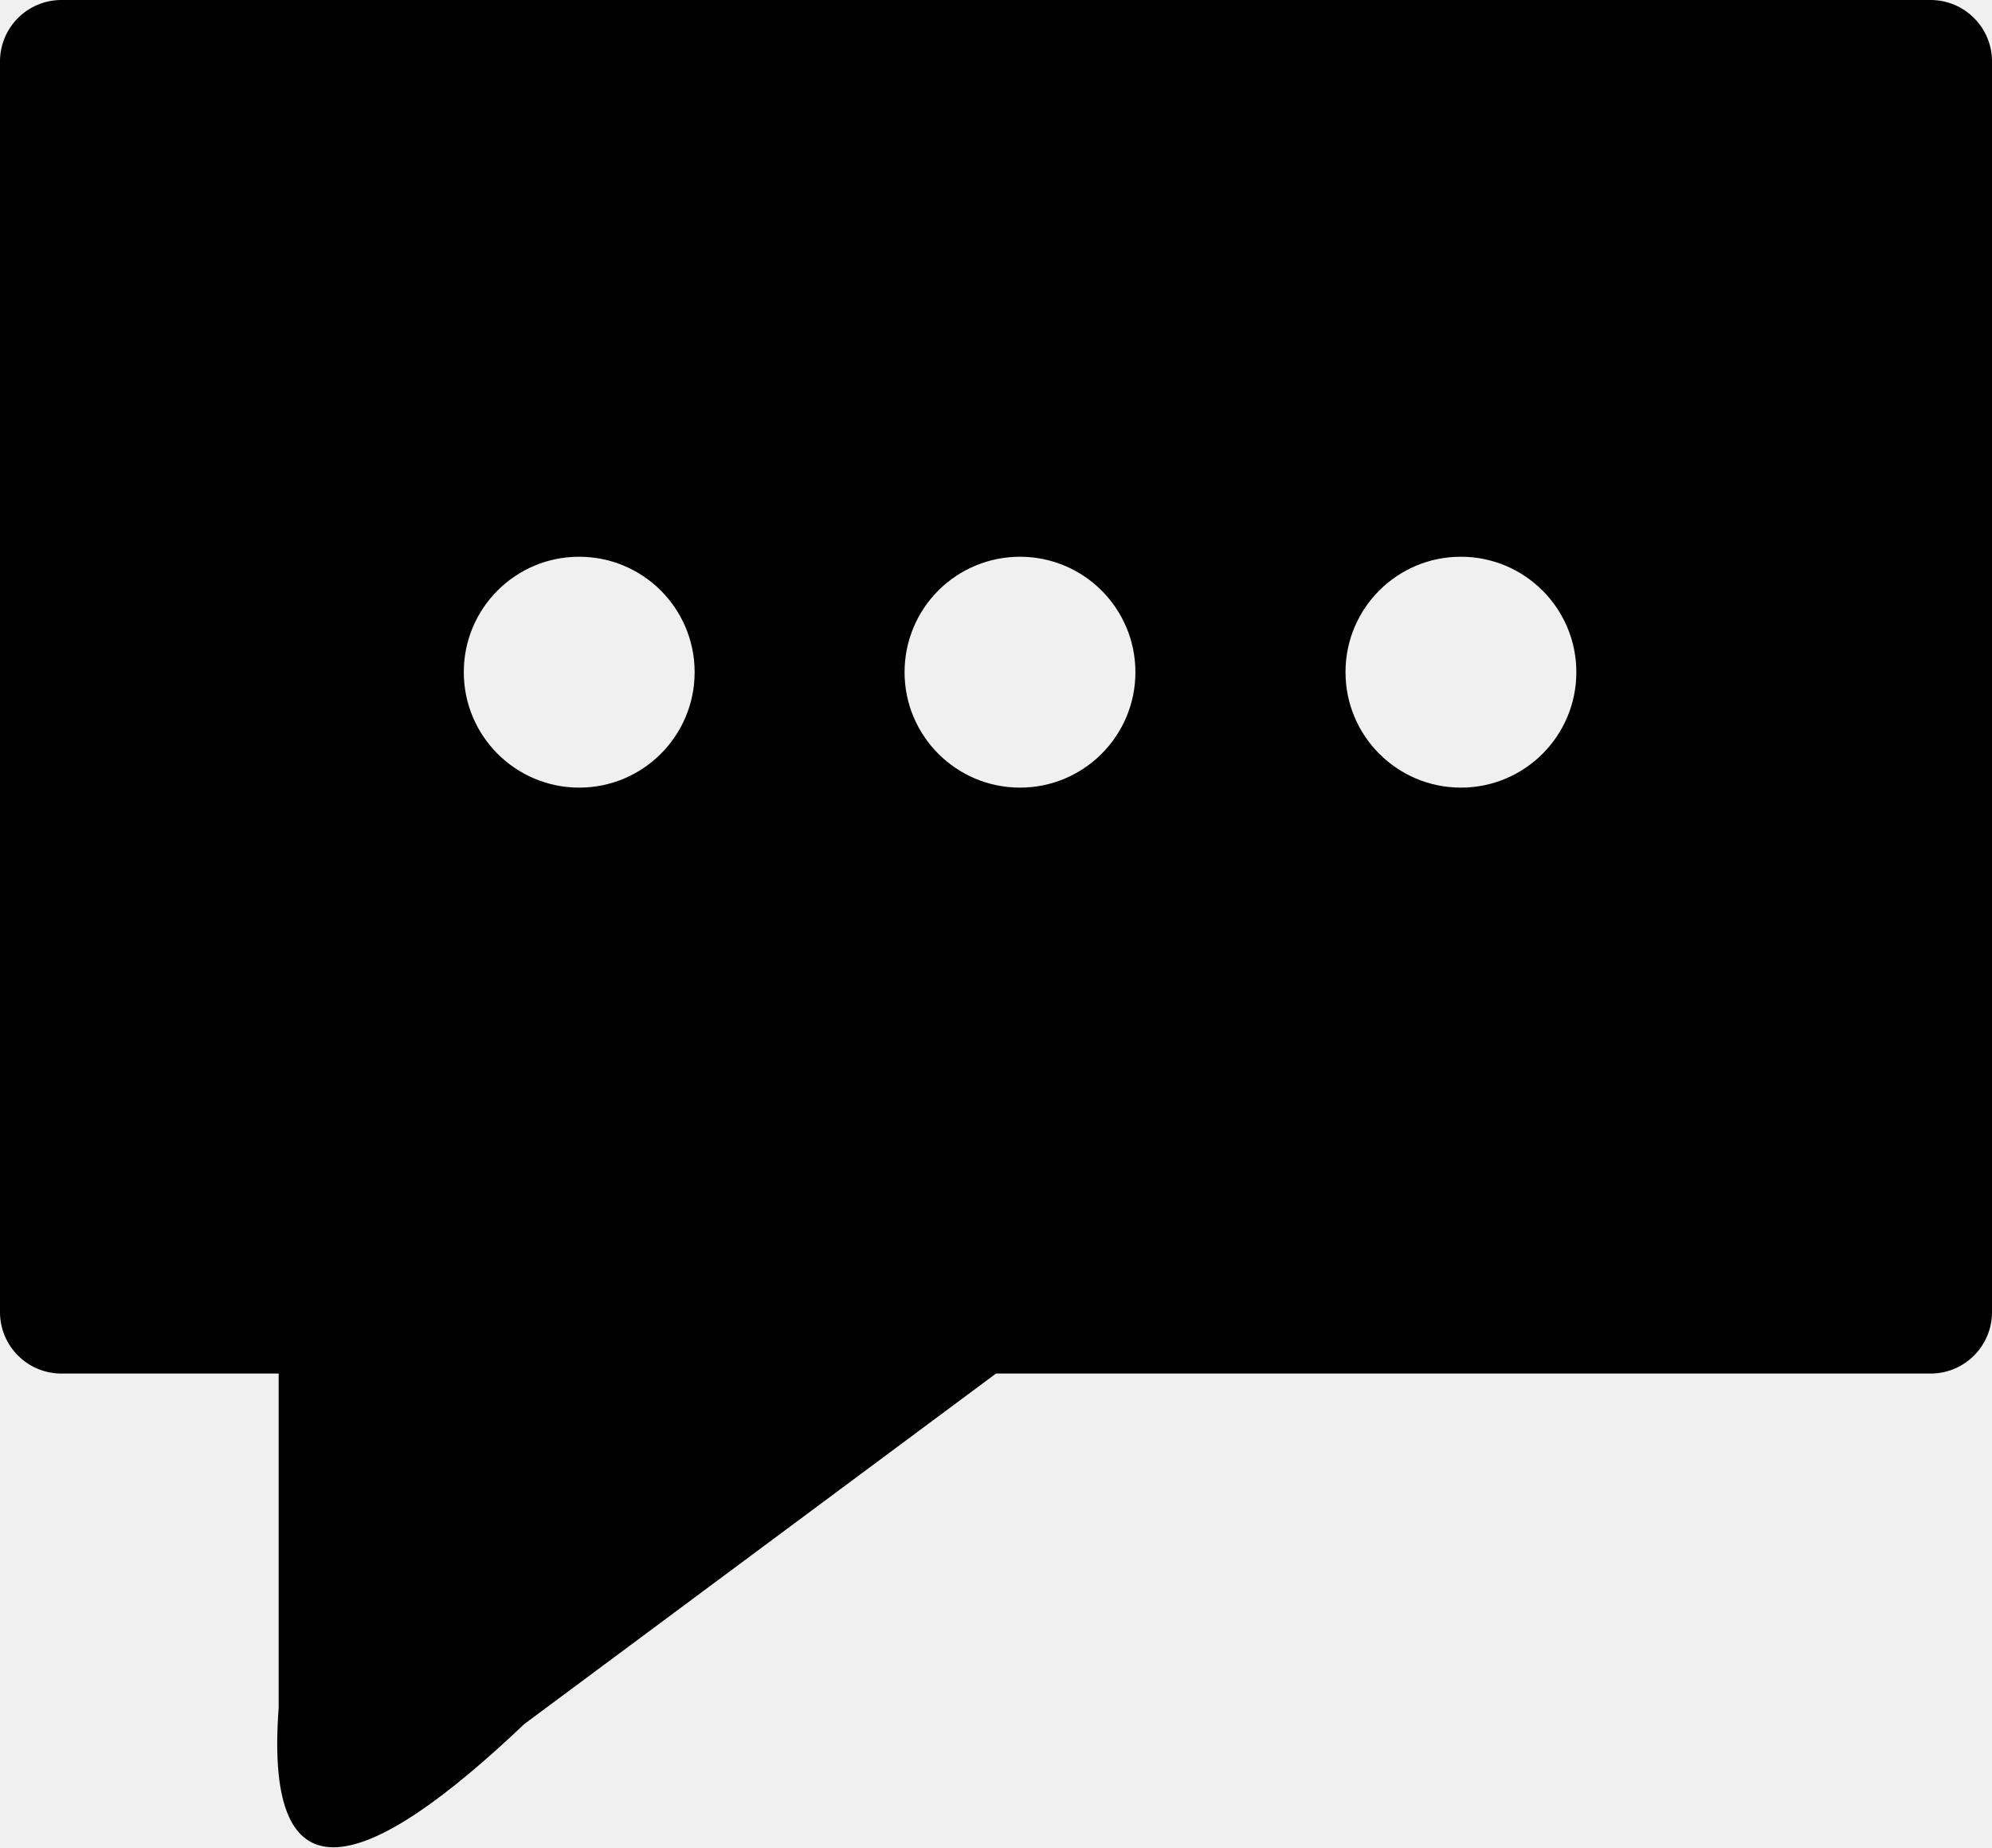
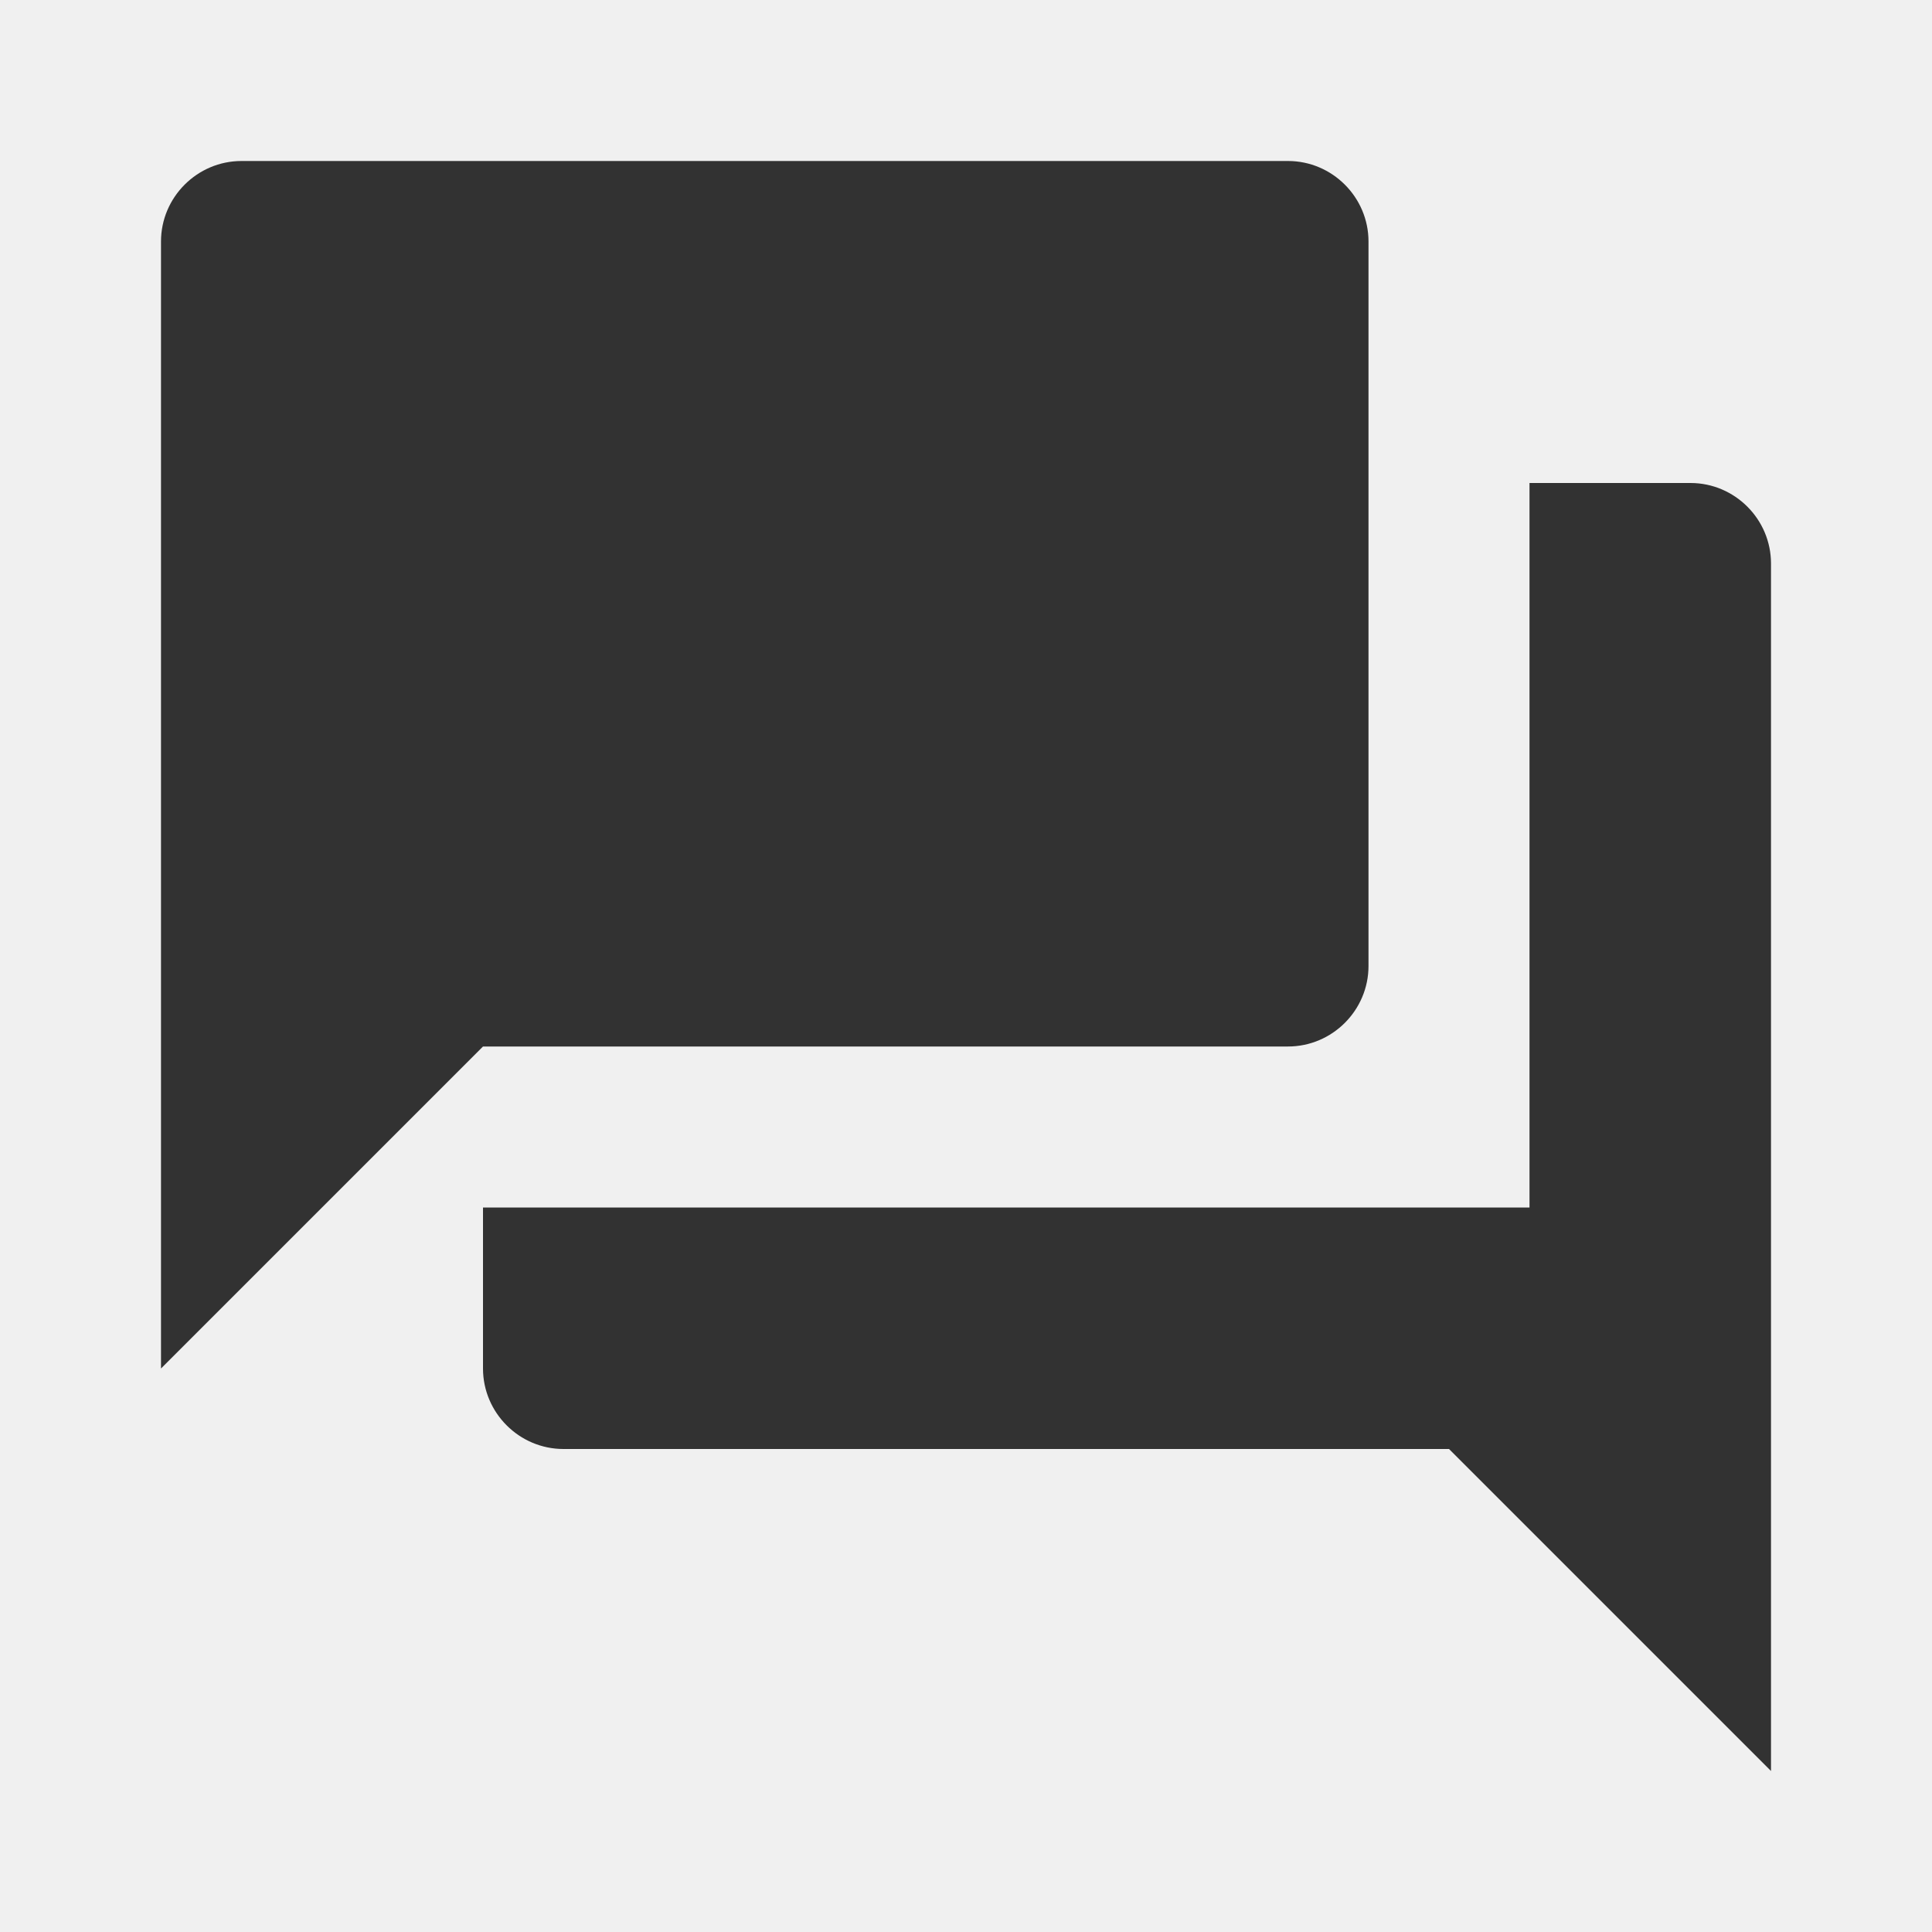
- <svg xmlns="http://www.w3.org/2000/svg" id="Layer_1" data-name="Layer 1" viewBox="0 0 122.88 113.94">
+ <svg xmlns="http://www.w3.org/2000/svg" width="24" height="24" viewBox="0 0 24 24" fill="none">
+   <g clip-path="url(#clip0_6_8507)">
+     <path d="M21 6H19V15H6V17C6 17.55 6.45 18 7 18H18L22 22V7C22 6.45 21.55 6 21 6ZM17 12V3C17 2.45 16.55 2 16 2H3C2.45 2 2 2.45 2 3V17L6 13H16C16.55 13 17 12.55 17 12Z" fill="#323232" />
+   </g>
  <defs>
-     <style>.cls-1{fill-rule:evenodd;}</style>
+     <clipPath id="clip0_6_8507">
+       <rect width="24" height="24" fill="white" />
+     </clipPath>
  </defs>
-   <path class="cls-1" d="M3.77,0H119.11a3.79,3.79,0,0,1,3.77,3.77V80.94a3.79,3.79,0,0,1-3.77,3.78H61.44l-29.1,21.62c-9.61,9.13-16.08,11.45-15.15-1V84.72H3.77A3.79,3.79,0,0,1,0,80.94V3.77A3.79,3.79,0,0,1,3.77,0ZM62.92,34.34a7.12,7.12,0,1,1-7.12,7.11,7.11,7.11,0,0,1,7.12-7.11Zm27.19,0A7.12,7.12,0,1,1,83,41.45a7.11,7.11,0,0,1,7.11-7.11Zm-54.39,0a7.12,7.12,0,1,1-7.11,7.11,7.11,7.11,0,0,1,7.11-7.11Z" />
</svg>
